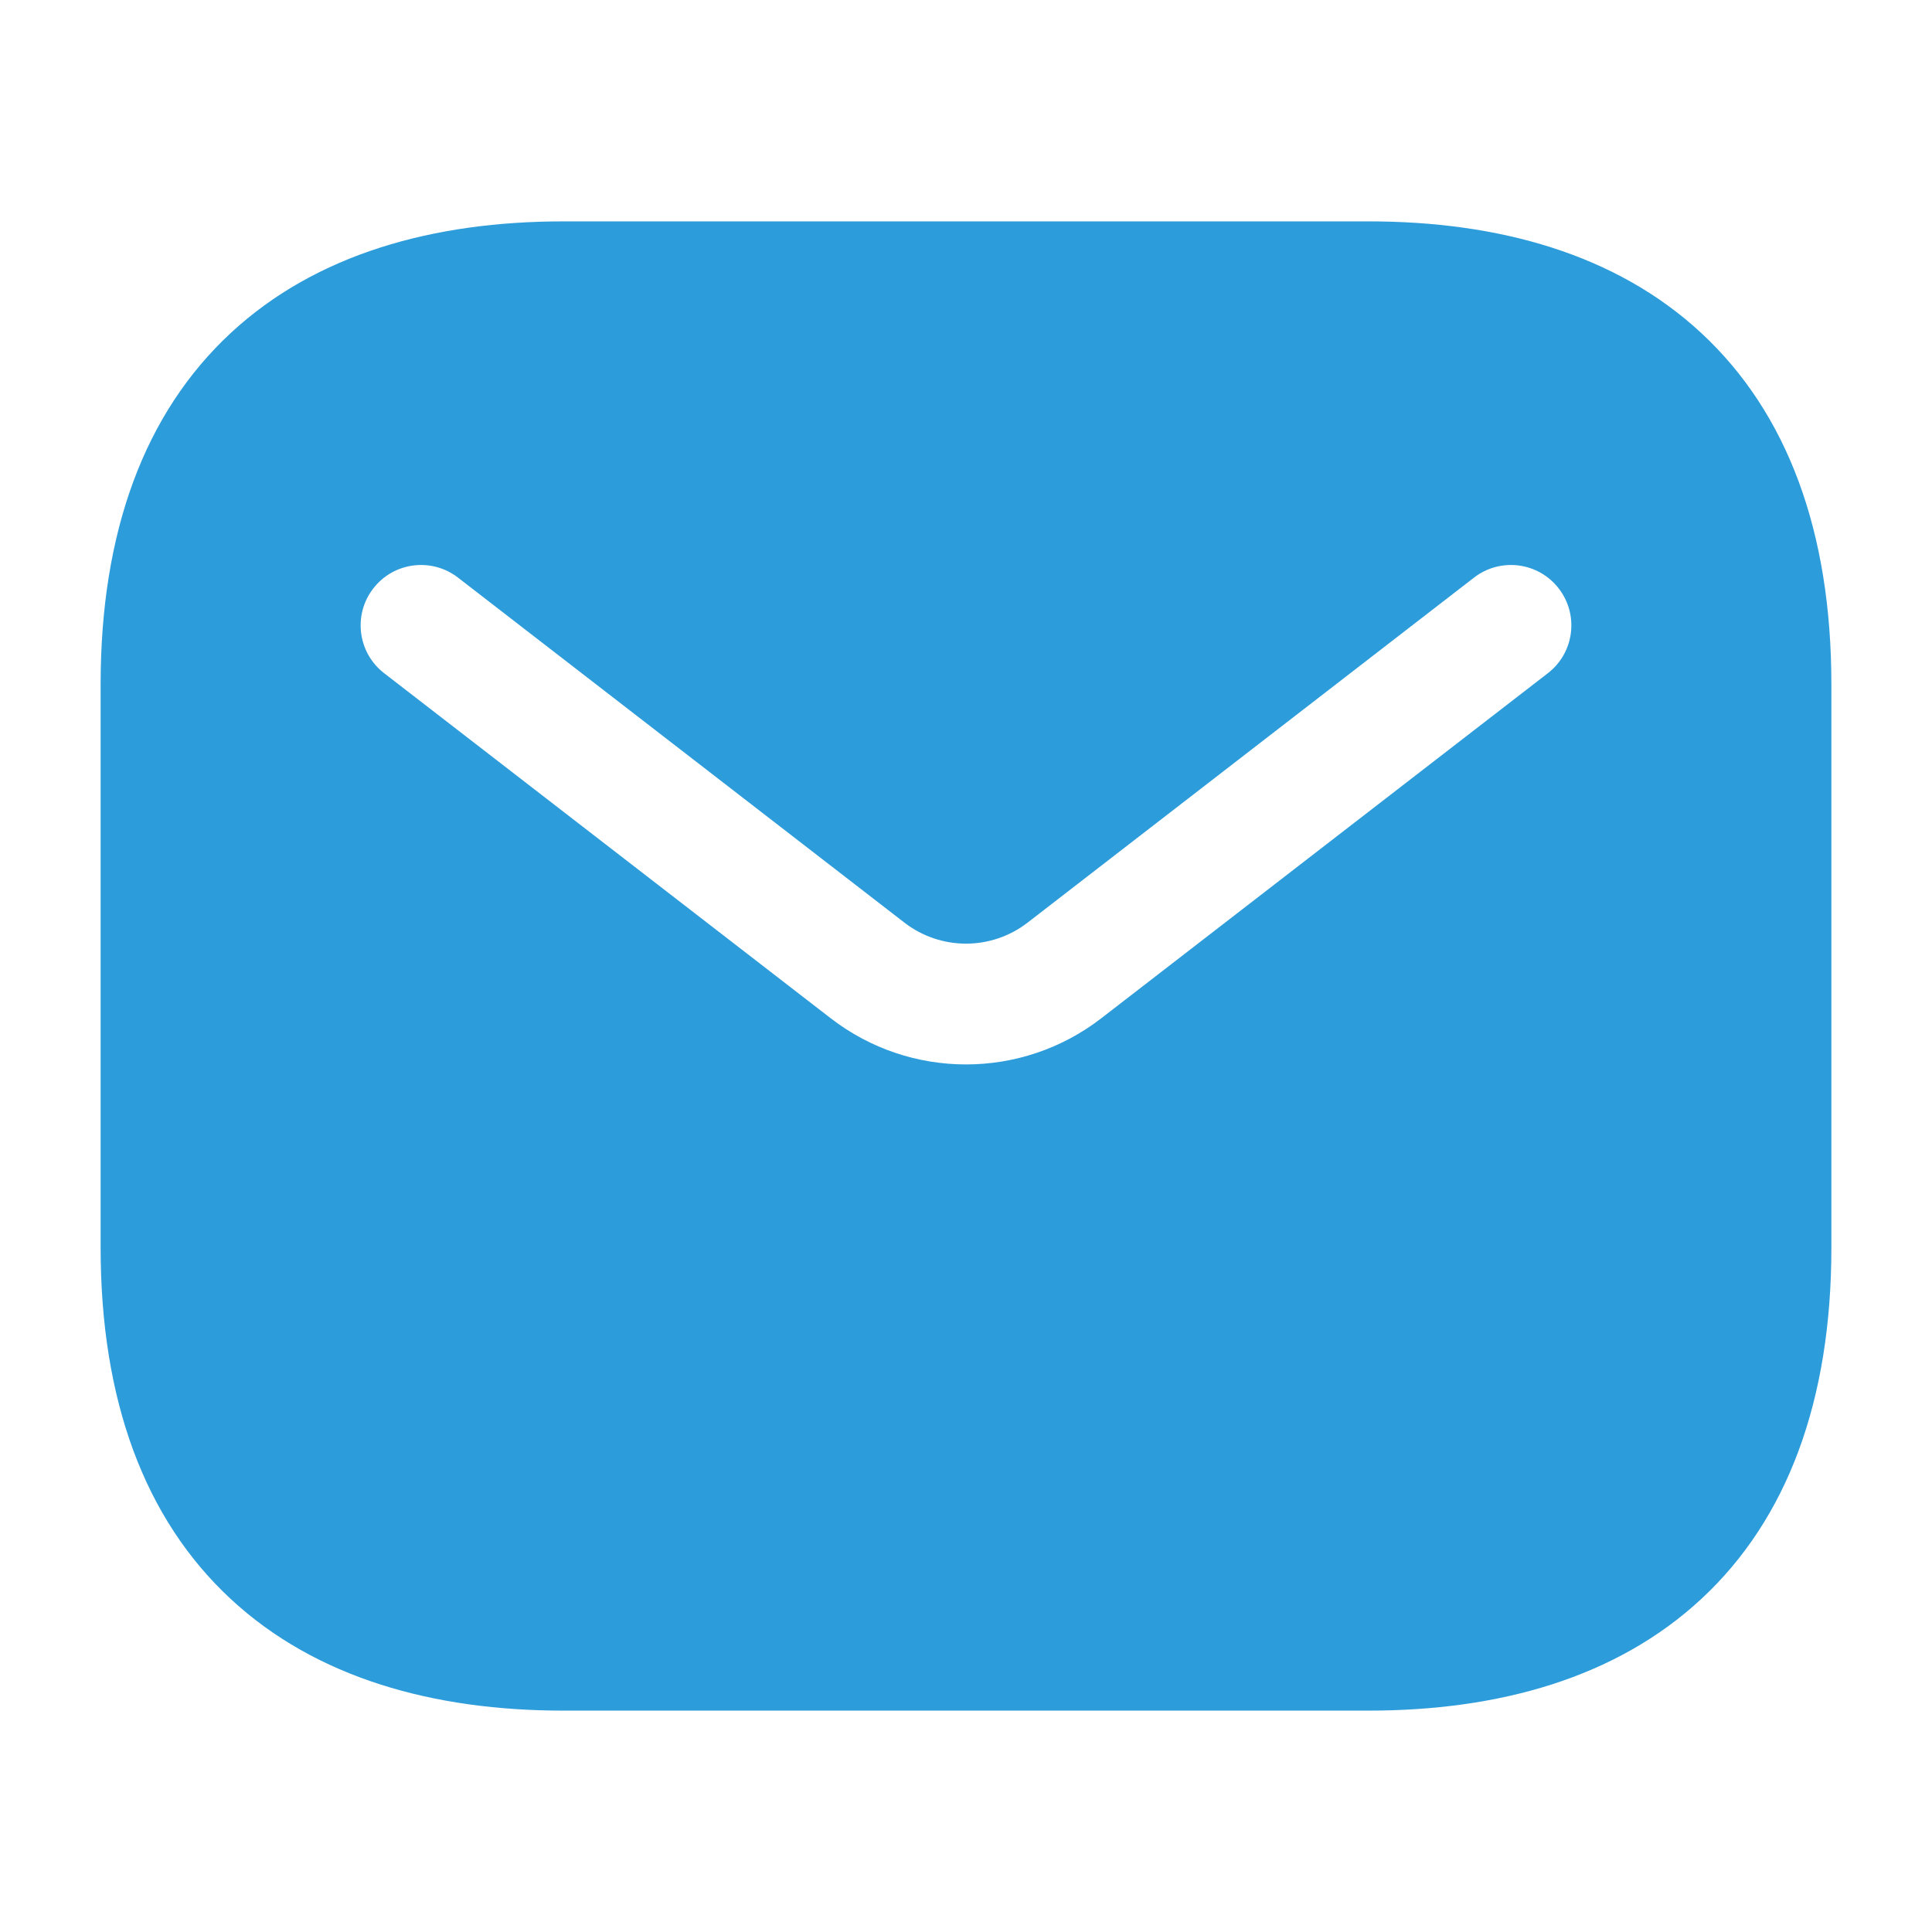
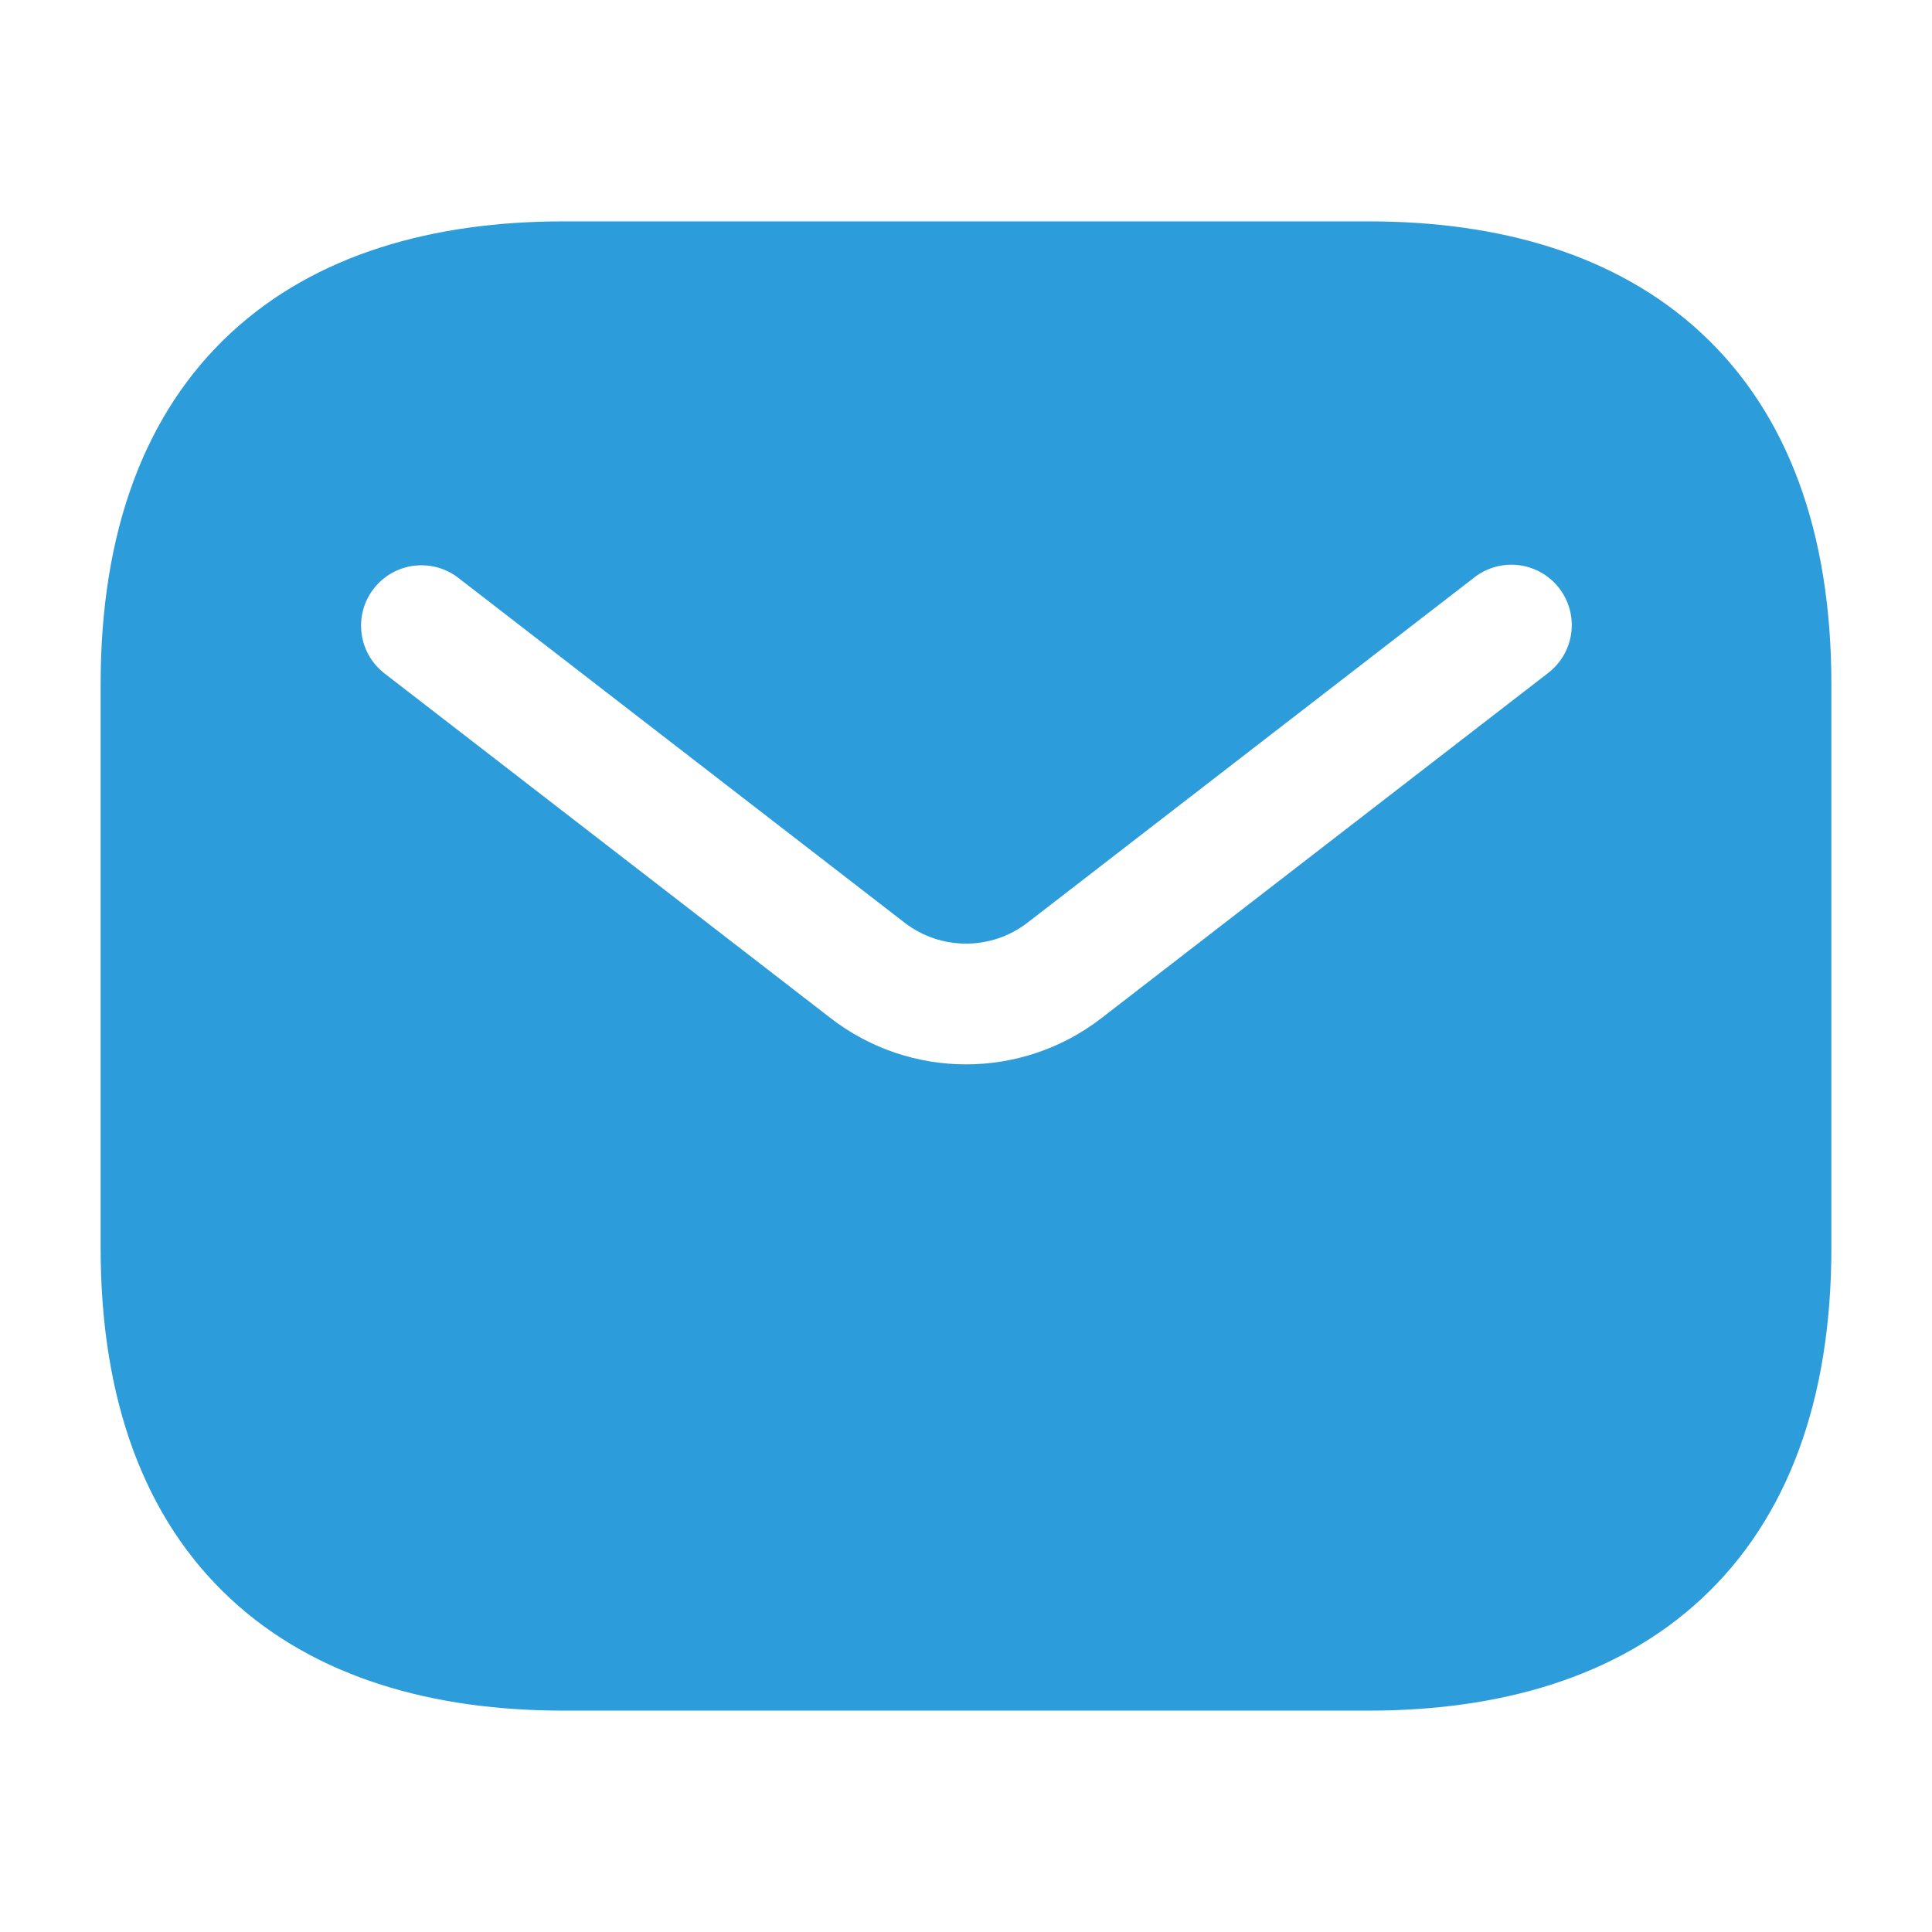
- <svg xmlns="http://www.w3.org/2000/svg" width="24" height="24" viewBox="0 0 24 24" fill="none">
-   <path fill-rule="evenodd" clip-rule="evenodd" d="M7 2.75C5.385 2.75 3.925 3.154 2.865 4.138C1.795 5.132 1.25 6.607 1.25 8.5V15.5C1.25 17.393 1.795 18.869 2.865 19.862C3.925 20.846 5.385 21.25 7 21.25H17C18.615 21.25 20.075 20.846 21.135 19.862C22.205 18.869 22.75 17.393 22.75 15.5V8.5C22.75 6.607 22.205 5.132 21.135 4.138C20.075 3.154 18.615 2.75 17 2.75H7ZM19.229 8.362C19.556 8.109 19.617 7.638 19.363 7.31C19.11 6.982 18.639 6.922 18.311 7.175L12.764 11.462C12.314 11.809 11.686 11.809 11.236 11.462L5.689 7.175C5.361 6.922 4.89 6.982 4.637 7.31C4.383 7.638 4.444 8.109 4.771 8.362L10.319 12.649C11.309 13.414 12.691 13.414 13.681 12.649L19.229 8.362Z" fill="#2D9CDB" />
+ <svg xmlns="http://www.w3.org/2000/svg" width="24" height="24" fill="none">
+   <path fill-rule="evenodd" d="M7 2.75c-1.615 0-3.075.404-4.135 1.388C1.795 5.132 1.25 6.607 1.25 8.5v7c0 1.893.545 3.369 1.615 4.362 1.06.984 2.52 1.388 4.135 1.388h10c1.615 0 3.075-.404 4.135-1.388 1.07-.994 1.615-2.469 1.615-4.362v-7c0-1.893-.545-3.368-1.615-4.362-1.06-.984-2.52-1.388-4.135-1.388H7zm12.229 5.612a.75.75 0 1 0-.917-1.187l-5.547 4.286a1.25 1.25 0 0 1-1.529 0L5.689 7.175a.75.75 0 0 0-.917 1.187l5.547 4.286a2.75 2.75 0 0 0 3.363 0l5.547-4.286z" fill="#2d9cdb" />
</svg>
